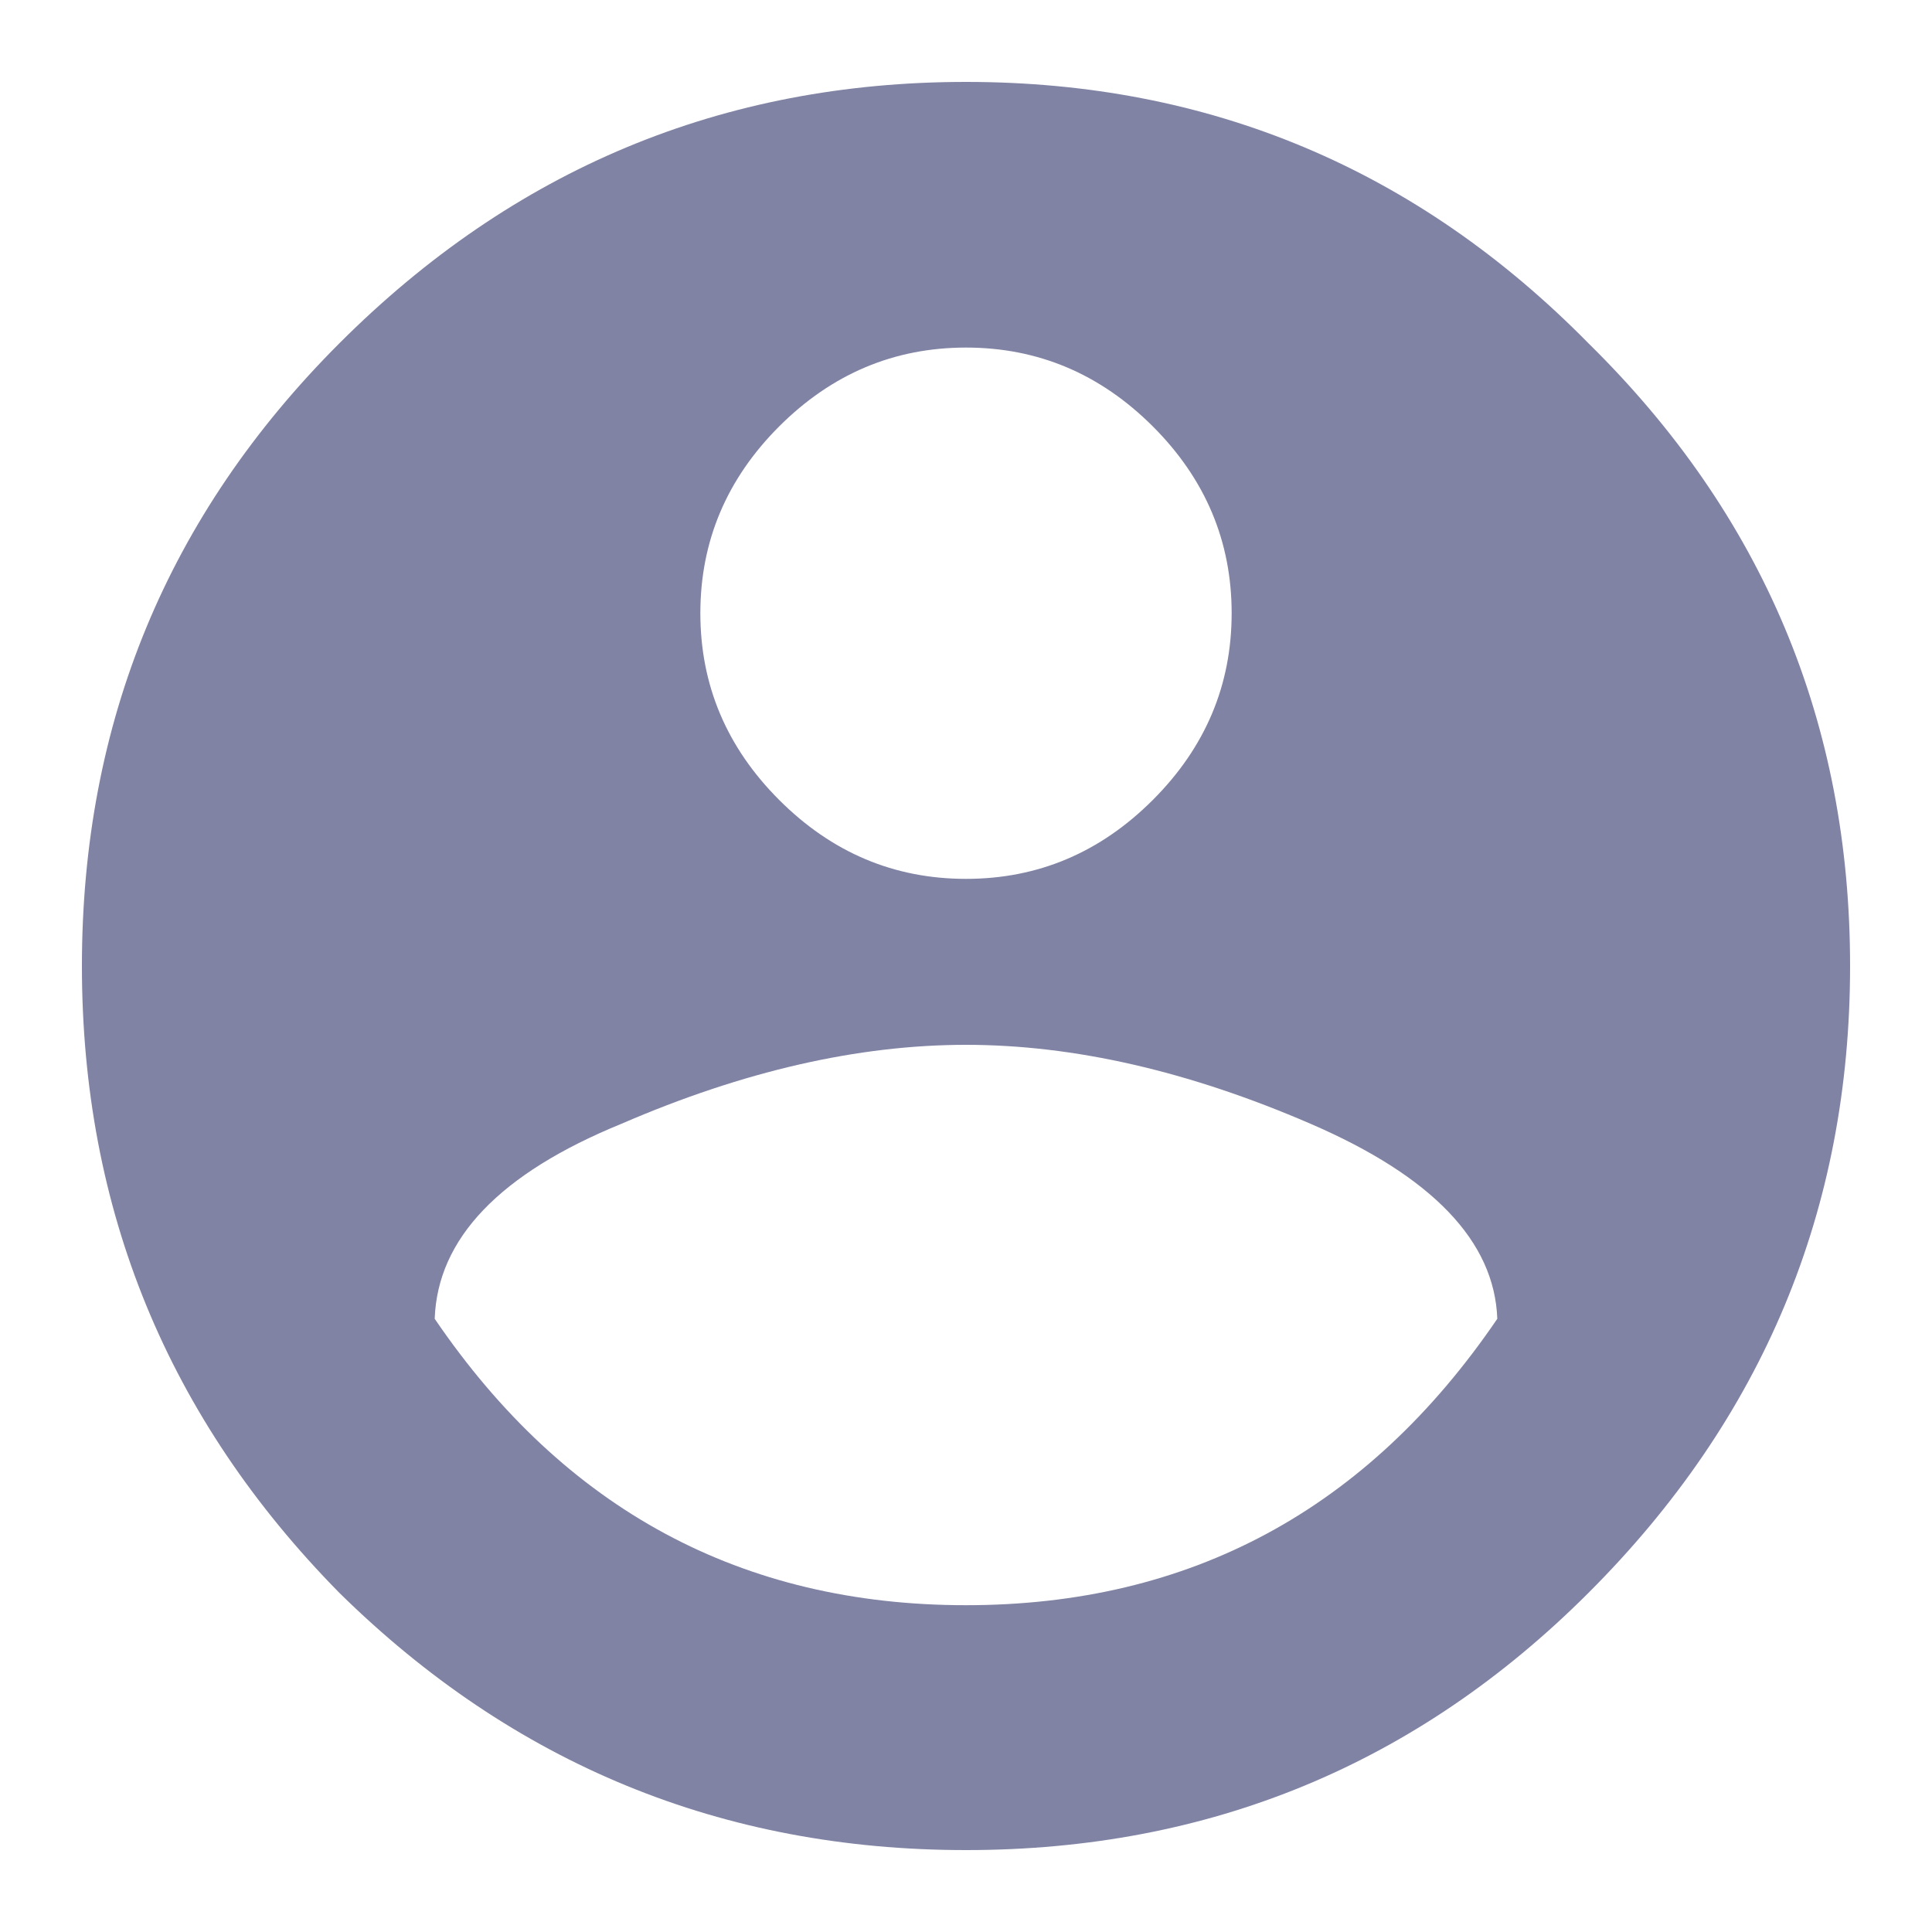
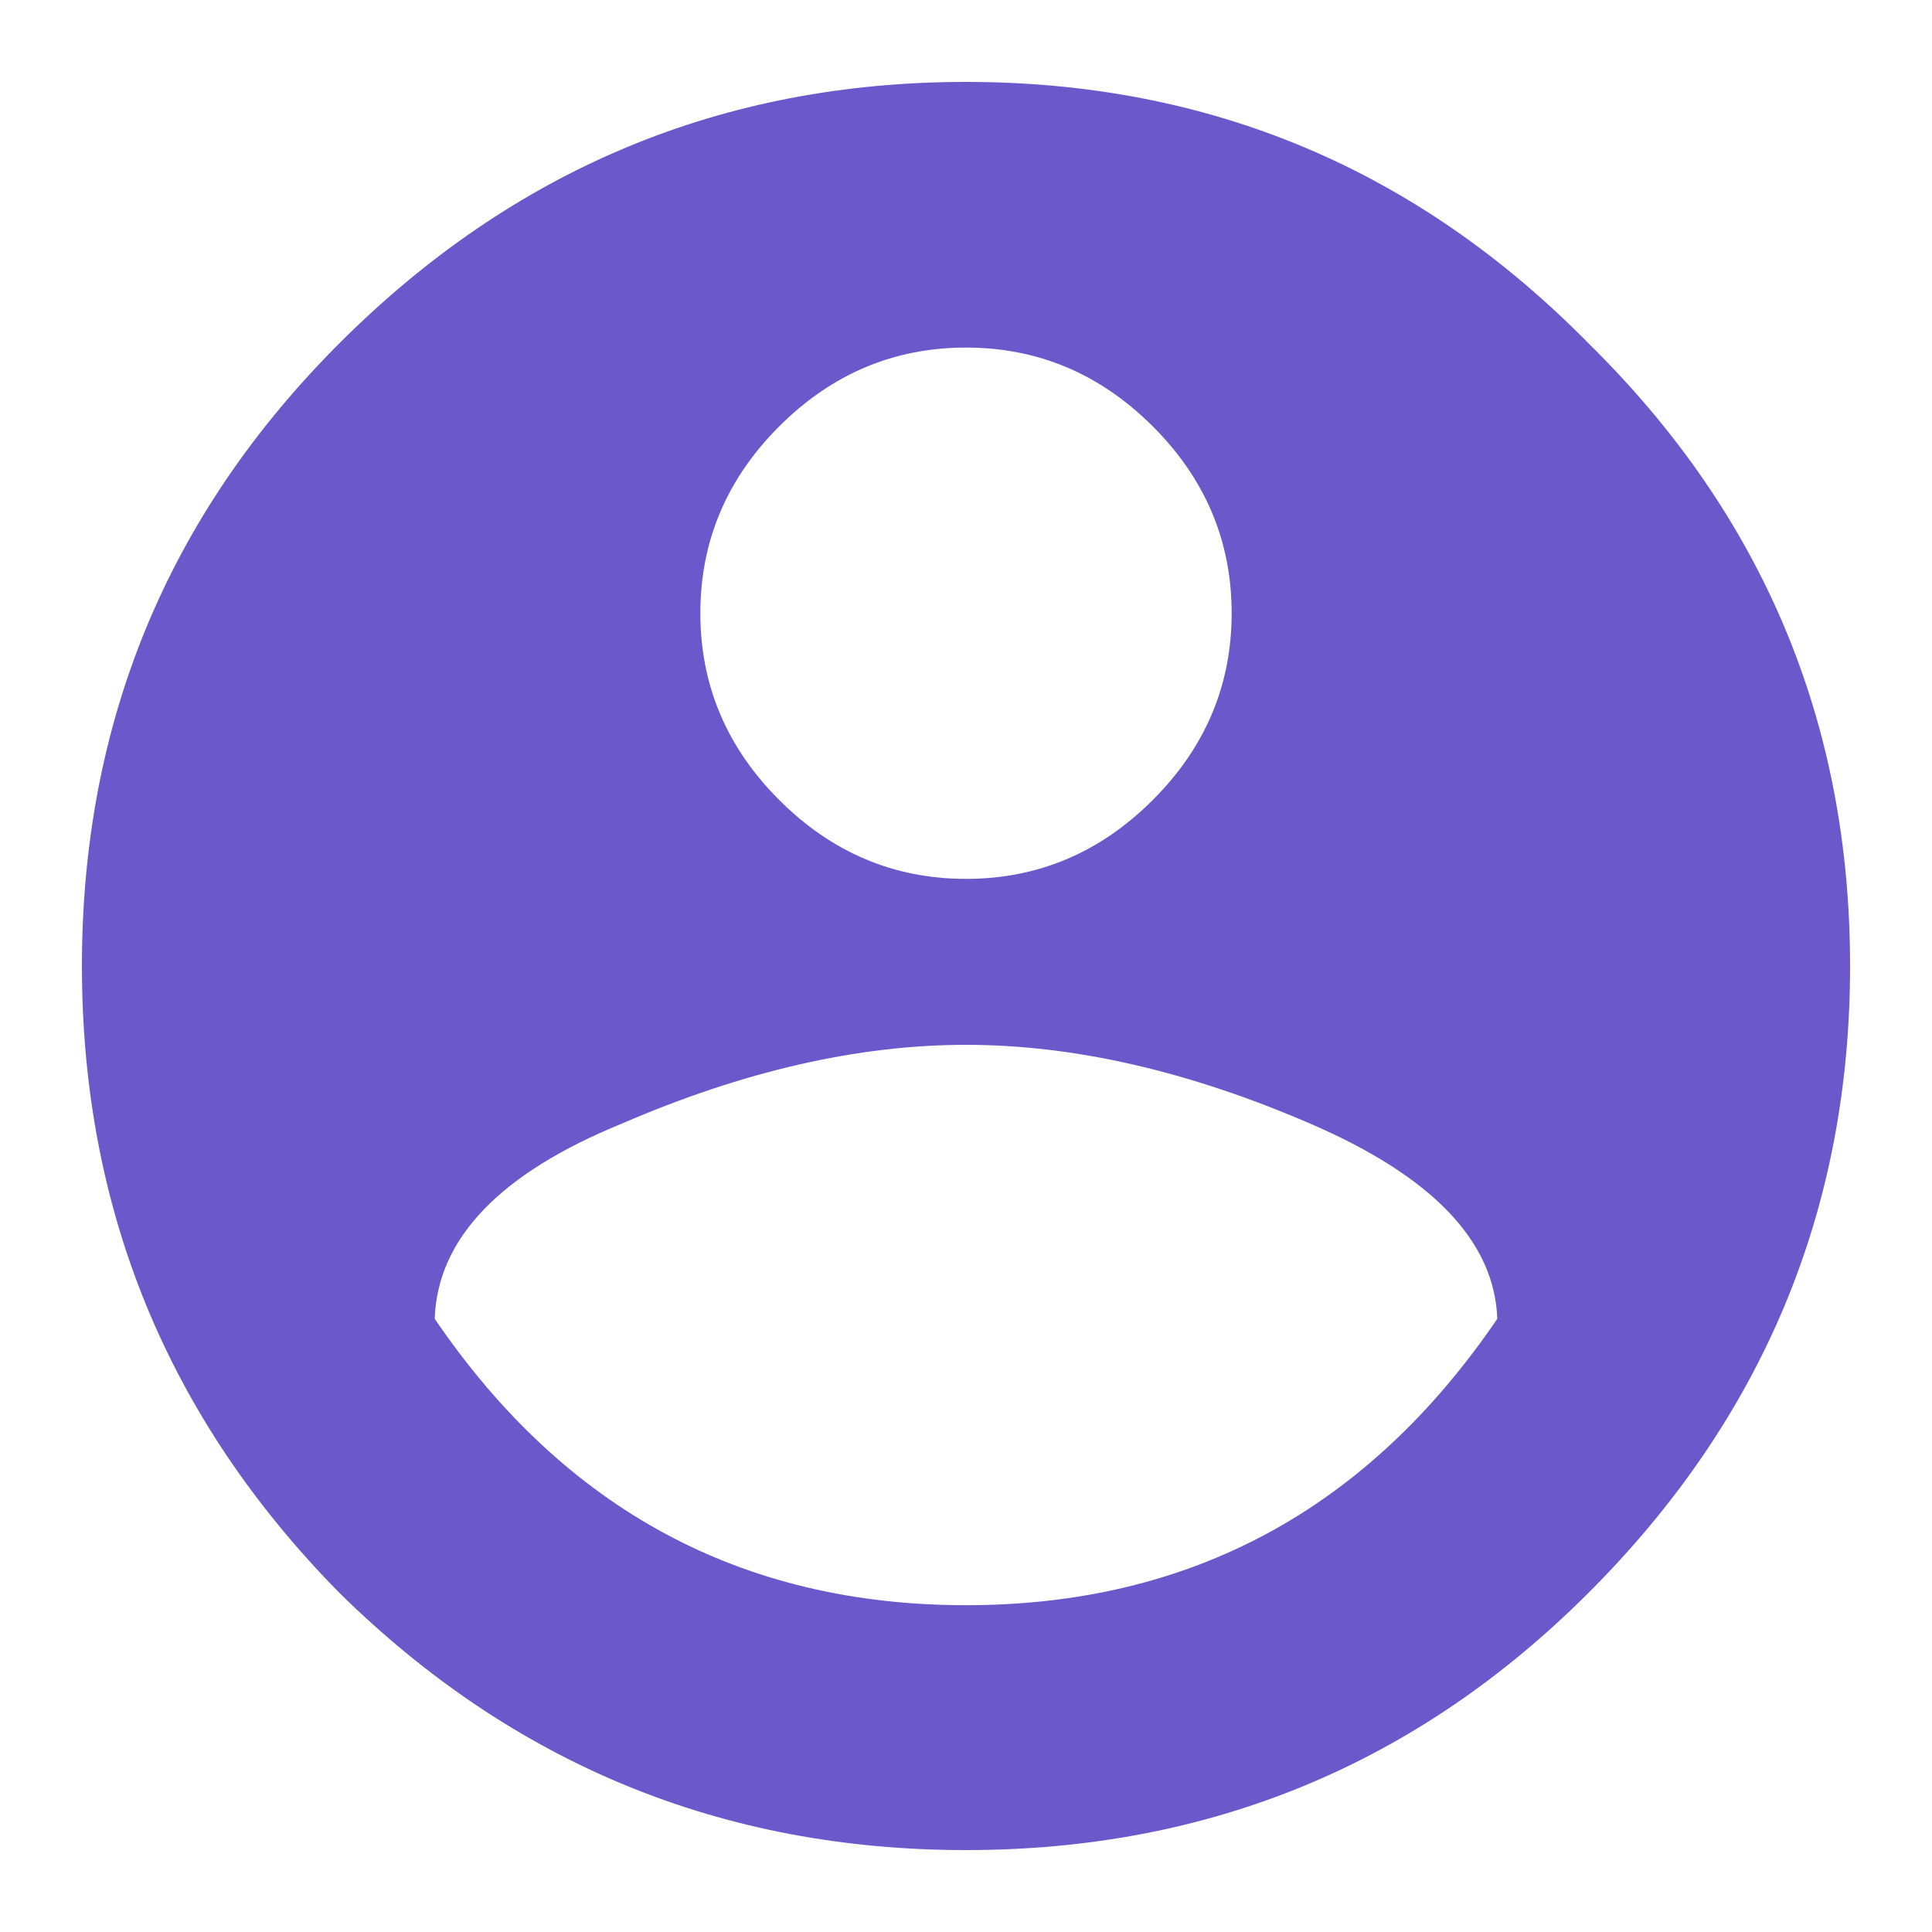
- <svg xmlns="http://www.w3.org/2000/svg" width="20" height="20" viewBox="0 0 20 20" fill="none">
-   <path d="M4.5 13.652C5.846 15.629 7.68 16.617 10 16.617C12.32 16.617 14.154 15.629 15.5 13.652C15.471 12.85 14.827 12.177 13.566 11.633C12.306 11.088 11.117 10.816 10 10.816C8.883 10.816 7.694 11.088 6.434 11.633C5.173 12.148 4.529 12.822 4.5 13.652ZM11.934 4.414C11.389 3.87 10.745 3.598 10 3.598C9.255 3.598 8.611 3.87 8.066 4.414C7.522 4.958 7.25 5.603 7.25 6.348C7.25 7.092 7.522 7.737 8.066 8.281C8.611 8.826 9.255 9.098 10 9.098C10.745 9.098 11.389 8.826 11.934 8.281C12.478 7.737 12.75 7.092 12.75 6.348C12.75 5.603 12.478 4.958 11.934 4.414ZM3.512 3.555C5.316 1.75 7.479 0.848 10 0.848C12.521 0.848 14.669 1.75 16.445 3.555C18.25 5.331 19.152 7.479 19.152 10C19.152 12.521 18.25 14.684 16.445 16.488C14.669 18.264 12.521 19.152 10 19.152C7.479 19.152 5.316 18.264 3.512 16.488C1.736 14.684 0.848 12.521 0.848 10C0.848 7.479 1.736 5.331 3.512 3.555Z" fill="#8083A3" />
+ <svg xmlns="http://www.w3.org/2000/svg" id="SvgjsSvg1001" width="288" height="288" version="1.1">
+   <defs id="SvgjsDefs1002" />
+   <g id="SvgjsG1008">
+     <svg fill="none" viewBox="0 0 20 20" width="288" height="288">
+       <path fill="#6b59cc" d="M4.5 13.652C5.846 15.629 7.68 16.617 10 16.617C12.32 16.617 14.154 15.629 15.5 13.652C15.471 12.85 14.827 12.177 13.566 11.633C12.306 11.088 11.117 10.816 10 10.816C8.883 10.816 7.694 11.088 6.434 11.633C5.173 12.148 4.529 12.822 4.5 13.652ZM11.934 4.414C11.389 3.87 10.745 3.598 10 3.598C9.255 3.598 8.611 3.87 8.066 4.414C7.522 4.958 7.25 5.603 7.25 6.348C7.25 7.092 7.522 7.737 8.066 8.281C8.611 8.826 9.255 9.098 10 9.098C10.745 9.098 11.389 8.826 11.934 8.281C12.478 7.737 12.75 7.092 12.75 6.348C12.75 5.603 12.478 4.958 11.934 4.414ZM3.512 3.555C5.316 1.75 7.479 0.848 10 0.848C12.521 0.848 14.669 1.75 16.445 3.555C18.25 5.331 19.152 7.479 19.152 10C19.152 12.521 18.25 14.684 16.445 16.488C14.669 18.264 12.521 19.152 10 19.152C7.479 19.152 5.316 18.264 3.512 16.488C1.736 14.684 0.848 12.521 0.848 10C0.848 7.479 1.736 5.331 3.512 3.555Z" class="color8083A3 svgShape" />
+     </svg>
+   </g>
</svg>
